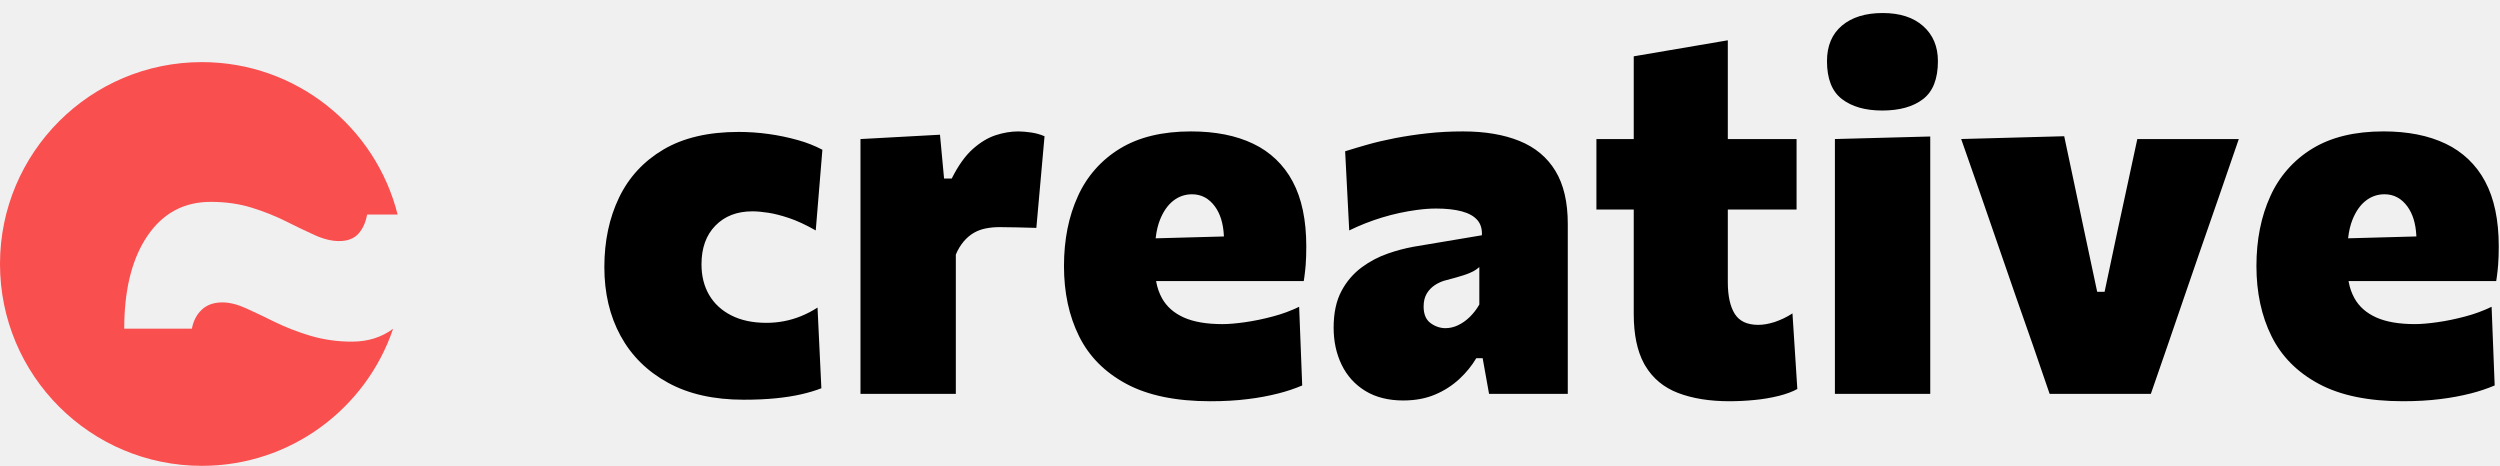
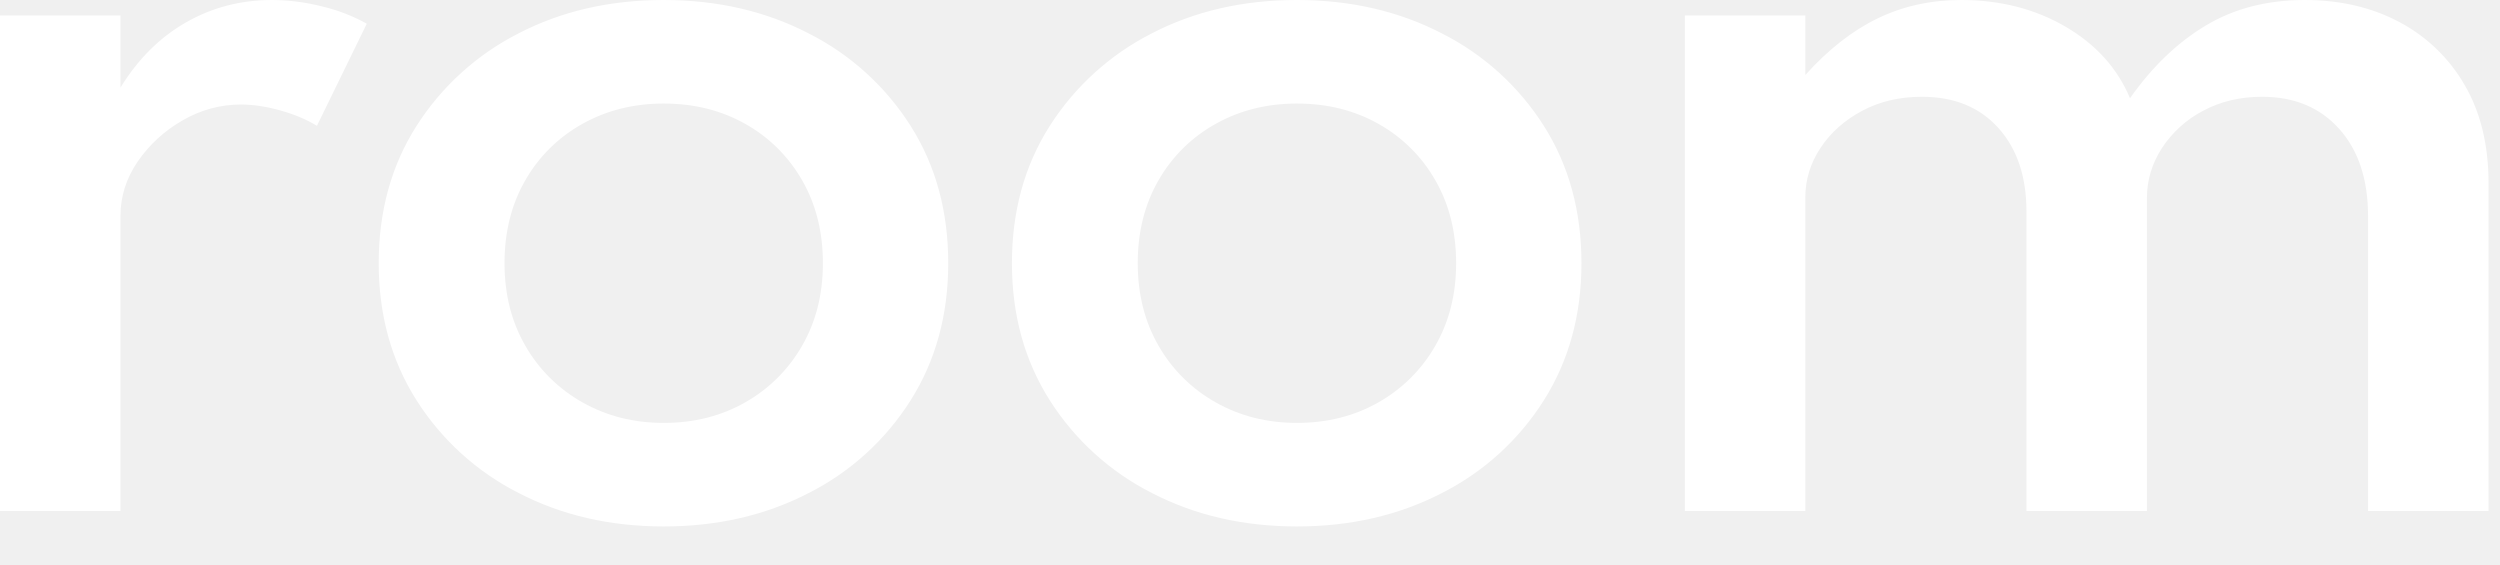
- <svg xmlns="http://www.w3.org/2000/svg" width="161" height="30">
-   <g fill="none" fill-rule="evenodd">
-     <path d="M47.892 25.742c.757 0 1.44-.03 2.05-.09.608-.06 1.154-.145 1.637-.255.483-.109.922-.24 1.317-.393l-.247-5.197c-.34.219-.691.402-1.053.55-.362.147-.73.256-1.103.327a6.06 6.06 0 01-1.136.107c-.878 0-1.63-.159-2.255-.476-.626-.317-1.103-.756-1.433-1.32-.329-.562-.493-1.22-.493-1.975 0-1.049.299-1.88.897-2.491.598-.612 1.39-.919 2.379-.919.285 0 .625.03 1.02.09s.845.176 1.35.345c.505.17 1.076.434 1.712.795l.428-5.197a8.012 8.012 0 00-1.556-.614 14.125 14.125 0 00-3.844-.533c-1.942 0-3.552.377-4.831 1.13-1.279.755-2.233 1.788-2.864 3.1-.631 1.31-.947 2.803-.947 4.475 0 1.672.348 3.147 1.045 4.426.697 1.279 1.712 2.284 3.046 3.016 1.333.733 2.96 1.099 4.88 1.099zm13.663-.377v-8.968a3.2 3.2 0 01.51-.852c.198-.23.415-.413.65-.55.237-.136.495-.232.775-.286.28-.055.573-.082.88-.082.384 0 .76.005 1.128.016.368.011.782.022 1.243.033l.527-5.902a3.334 3.334 0 00-.89-.245 6.013 6.013 0 00-.79-.066c-.482 0-.974.082-1.473.246-.5.164-.99.462-1.473.893-.483.432-.933 1.063-1.35 1.894h-.494l-.263-2.82-5.12.279v16.41h6.14zM84 17.847c.036-.256.064-.515.085-.777.027-.35.04-.75.04-1.197 0-1.705-.293-3.101-.88-4.189a5.548 5.548 0 00-2.535-2.426c-1.103-.53-2.44-.795-4.009-.795-1.843 0-3.369.369-4.576 1.107a6.853 6.853 0 00-2.708 3.065c-.598 1.306-.897 2.806-.897 4.5 0 1.705.323 3.21.971 4.516.647 1.306 1.665 2.331 3.054 3.074 1.388.743 3.19 1.115 5.407 1.115.878 0 1.685-.046 2.42-.14a15.396 15.396 0 001.976-.368 10.61 10.61 0 001.514-.508l-.197-5.066a9.382 9.382 0 01-1.696.623c-.614.164-1.21.287-1.786.369-.576.082-1.062.123-1.457.123-1.02 0-1.85-.142-2.486-.426-.636-.285-1.105-.697-1.407-1.238a3.46 3.46 0 01-.37-1.048l-.01-.059h9.508l.039-.255zm-9.577-2.498l.005-.038c.05-.435.141-.818.273-1.151.214-.541.5-.951.856-1.23.357-.279.76-.418 1.21-.418.604 0 1.098.265 1.482.795.339.468.528 1.087.568 1.856l.002.065-4.396.12zM90.38 25.79c.768 0 1.452-.129 2.05-.385a5.347 5.347 0 001.555-1c.44-.41.802-.856 1.087-1.336h.411l.412 2.295h5.07V14.414c0-1.4-.266-2.536-.798-3.41-.532-.874-1.303-1.516-2.313-1.926-1.01-.41-2.222-.615-3.638-.615-.801 0-1.57.04-2.305.123a26.05 26.05 0 00-2.074.311c-.647.126-1.24.265-1.778.418a54.99 54.99 0 00-1.432.427l.263 5.098a14.254 14.254 0 014.355-1.32c.444-.06.853-.09 1.226-.09.658 0 1.213.06 1.663.18.45.12.784.307 1.004.558.22.251.318.58.296.983l-4.395.738a10.9 10.9 0 00-1.646.435 6.32 6.32 0 00-1.688.885 4.506 4.506 0 00-1.309 1.524c-.34.629-.51 1.418-.51 2.37 0 .885.173 1.682.519 2.393.345.71.853 1.27 1.522 1.68.67.41 1.487.615 2.453.615zm2.716-4.656c-.35 0-.674-.11-.97-.328-.297-.218-.445-.574-.445-1.065 0-.328.066-.604.197-.828.132-.224.31-.41.535-.558a2.35 2.35 0 01.75-.32c.46-.12.825-.223 1.094-.31.269-.088.477-.173.626-.255a2.1 2.1 0 00.386-.27v2.41a3.638 3.638 0 01-.617.803c-.236.23-.488.407-.757.533a1.874 1.874 0 01-.799.188zm18.29 4.705c.527 0 1.067-.027 1.621-.082a10.6 10.6 0 001.548-.262c.477-.12.875-.268 1.193-.443l-.313-4.869a4.986 4.986 0 01-1.16.558c-.379.12-.727.18-1.045.18-.714 0-1.219-.238-1.515-.713-.296-.476-.444-1.156-.444-2.041v-4.672h4.428V8.955h-4.428v-6.36l-6.058 1.032v5.328h-2.404v4.54h2.404v6.722c0 1.322.221 2.389.664 3.2l.068.12c.488.825 1.196 1.415 2.124 1.77.927.355 2.033.533 3.317.533zm9.828-18.721c1.119 0 1.997-.246 2.634-.738.636-.492.954-1.306.954-2.443 0-.94-.315-1.69-.946-2.254-.631-.563-1.501-.844-2.61-.844-1.108 0-1.983.27-2.625.811-.642.541-.963 1.304-.963 2.287 0 1.137.32 1.951.963 2.443.642.492 1.506.738 2.593.738zm3.094 18.246V8.79l-6.14.164v16.41h6.14zm14.207 0c.362-1.039.719-2.069 1.07-3.09.351-1.022.703-2.047 1.054-3.074l1.004-2.918c.428-1.224.853-2.448 1.276-3.673l1.26-3.655h-6.536l-.618 2.869-.666 3.082-.823 3.885h-.478l-.823-3.869c-.22-1.027-.436-2.055-.65-3.082-.214-1.027-.43-2.05-.65-3.066l-6.635.18c.428 1.214.854 2.43 1.276 3.648.423 1.219.842 2.435 1.26 3.648l1.004 2.901c.362 1.017.724 2.05 1.086 3.099.362 1.049.719 2.087 1.07 3.115h6.52zm22.279-7.518c.036-.256.064-.515.085-.777.027-.35.041-.75.041-1.197 0-1.705-.294-3.101-.88-4.189a5.548 5.548 0 00-2.536-2.426c-1.103-.53-2.439-.795-4.008-.795-1.844 0-3.37.369-4.577 1.107a6.853 6.853 0 00-2.708 3.065c-.598 1.306-.897 2.806-.897 4.5 0 1.705.324 3.21.971 4.516.648 1.306 1.666 2.331 3.054 3.074 1.388.743 3.19 1.115 5.408 1.115.878 0 1.684-.046 2.42-.14a15.396 15.396 0 001.975-.368 10.61 10.61 0 001.515-.508l-.198-5.066a9.382 9.382 0 01-1.696.623c-.614.164-1.21.287-1.786.369-.576.082-1.061.123-1.457.123-1.02 0-1.849-.142-2.485-.426-.637-.285-1.106-.697-1.408-1.238a3.46 3.46 0 01-.37-1.048l-.01-.059h9.508l.039-.255zm-9.576-2.498l.004-.038c.05-.435.142-.818.273-1.151.215-.541.5-.951.857-1.23.356-.279.76-.418 1.21-.418.603 0 1.097.265 1.481.795.339.468.528 1.087.568 1.856l.002.065-4.395.12z" fill="#000" fill-rule="nonzero" />
-     <path d="M13 4c6.08 0 11.186 4.175 12.607 9.814h-1.964c-.094.516-.283.93-.567 1.243-.284.312-.696.468-1.236.468-.486 0-1.013-.13-1.58-.387a52.835 52.835 0 01-1.845-.886 14.576 14.576 0 00-2.198-.875c-.804-.251-1.685-.377-2.645-.377-1.729 0-3.09.733-4.083 2.2-.937 1.384-1.432 3.234-1.484 5.551L8 21.165h4.357c.094-.502.307-.91.638-1.222.33-.312.773-.468 1.327-.468.46 0 .966.126 1.52.377a65.15 65.15 0 011.864.886c.69.339 1.449.634 2.28.885A9.31 9.31 0 0022.69 22c1.004 0 1.879-.275 2.625-.825C23.577 26.305 18.72 30 13 30 5.82 30 0 24.18 0 17S5.82 4 13 4z" fill="#F94F4F" />
-   </g>
+ <svg xmlns="http://www.w3.org/2000/svg" width="62" height="14">
+   <path d="M2.988 12.672v-7.32c0-.48.142-.928.426-1.344a3.36 3.36 0 011.11-1.02c.456-.264.94-.396 1.452-.396.296 0 .618.048.966.144.348.096.654.224.918.384L9.096.588A4.277 4.277 0 007.998.162 5.115 5.115 0 006.744 0c-.776 0-1.488.186-2.136.558-.648.372-1.188.91-1.62 1.614V.384H0v12.288h2.988zm13.472.384c1.328 0 2.526-.276 3.594-.828a6.406 6.406 0 002.532-2.304c.62-.984.93-2.116.93-3.396 0-1.288-.31-2.422-.93-3.402A6.421 6.421 0 0020.054.828C18.986.276 17.788 0 16.46 0c-1.336 0-2.536.276-3.6.828a6.476 6.476 0 00-2.532 2.298c-.624.98-.936 2.114-.936 3.402 0 1.28.312 2.412.936 3.396a6.45 6.45 0 002.538 2.304c1.068.552 2.266.828 3.594.828zm0-2.568c-.744 0-1.416-.17-2.016-.51a3.729 3.729 0 01-1.416-1.404c-.344-.596-.516-1.278-.516-2.046 0-.776.172-1.462.516-2.058a3.686 3.686 0 011.416-1.398c.6-.336 1.272-.504 2.016-.504.752 0 1.426.168 2.022.504a3.698 3.698 0 011.41 1.398c.344.596.516 1.282.516 2.058 0 .768-.172 1.45-.516 2.046a3.741 3.741 0 01-1.41 1.404c-.596.34-1.27.51-2.022.51zm15.704 2.568c1.328 0 2.526-.276 3.594-.828a6.406 6.406 0 002.532-2.304c.62-.984.93-2.116.93-3.396 0-1.288-.31-2.422-.93-3.402A6.421 6.421 0 0035.758.828C34.69.276 33.492 0 32.164 0c-1.336 0-2.536.276-3.6.828a6.476 6.476 0 00-2.532 2.298c-.624.98-.936 2.114-.936 3.402 0 1.28.312 2.412.936 3.396a6.45 6.45 0 002.538 2.304c1.068.552 2.266.828 3.594.828zm0-2.568c-.744 0-1.416-.17-2.016-.51a3.729 3.729 0 01-1.416-1.404c-.344-.596-.516-1.278-.516-2.046 0-.776.172-1.462.516-2.058a3.686 3.686 0 011.416-1.398c.6-.336 1.272-.504 2.016-.504.752 0 1.426.168 2.022.504a3.698 3.698 0 011.41 1.398c.344.596.516 1.282.516 2.058 0 .768-.172 1.45-.516 2.046a3.741 3.741 0 01-1.41 1.404c-.596.34-1.27.51-2.022.51zm12.608 2.184V4.896c0-.44.126-.85.378-1.23s.596-.686 1.032-.918c.436-.232.93-.348 1.482-.348.8 0 1.432.258 1.896.774.464.516.696 1.206.696 2.07v7.428h2.988V4.908c0-.44.124-.852.372-1.236a2.717 2.717 0 011.02-.924c.432-.232.92-.348 1.464-.348.8 0 1.438.266 1.914.798s.714 1.254.714 2.166v7.308h2.988V4.548c0-.952-.198-1.766-.594-2.442a4.051 4.051 0 00-1.62-1.56C58.818.182 58.036 0 57.156 0c-.928 0-1.744.21-2.448.63-.704.42-1.332 1.022-1.884 1.806-.312-.744-.846-1.336-1.602-1.776C50.466.22 49.604 0 48.636 0c-.752 0-1.442.152-2.07.456-.628.304-1.226.772-1.794 1.404V.384h-2.988v12.288h2.988z" fill="#FFF" fill-rule="nonzero" />
</svg>
